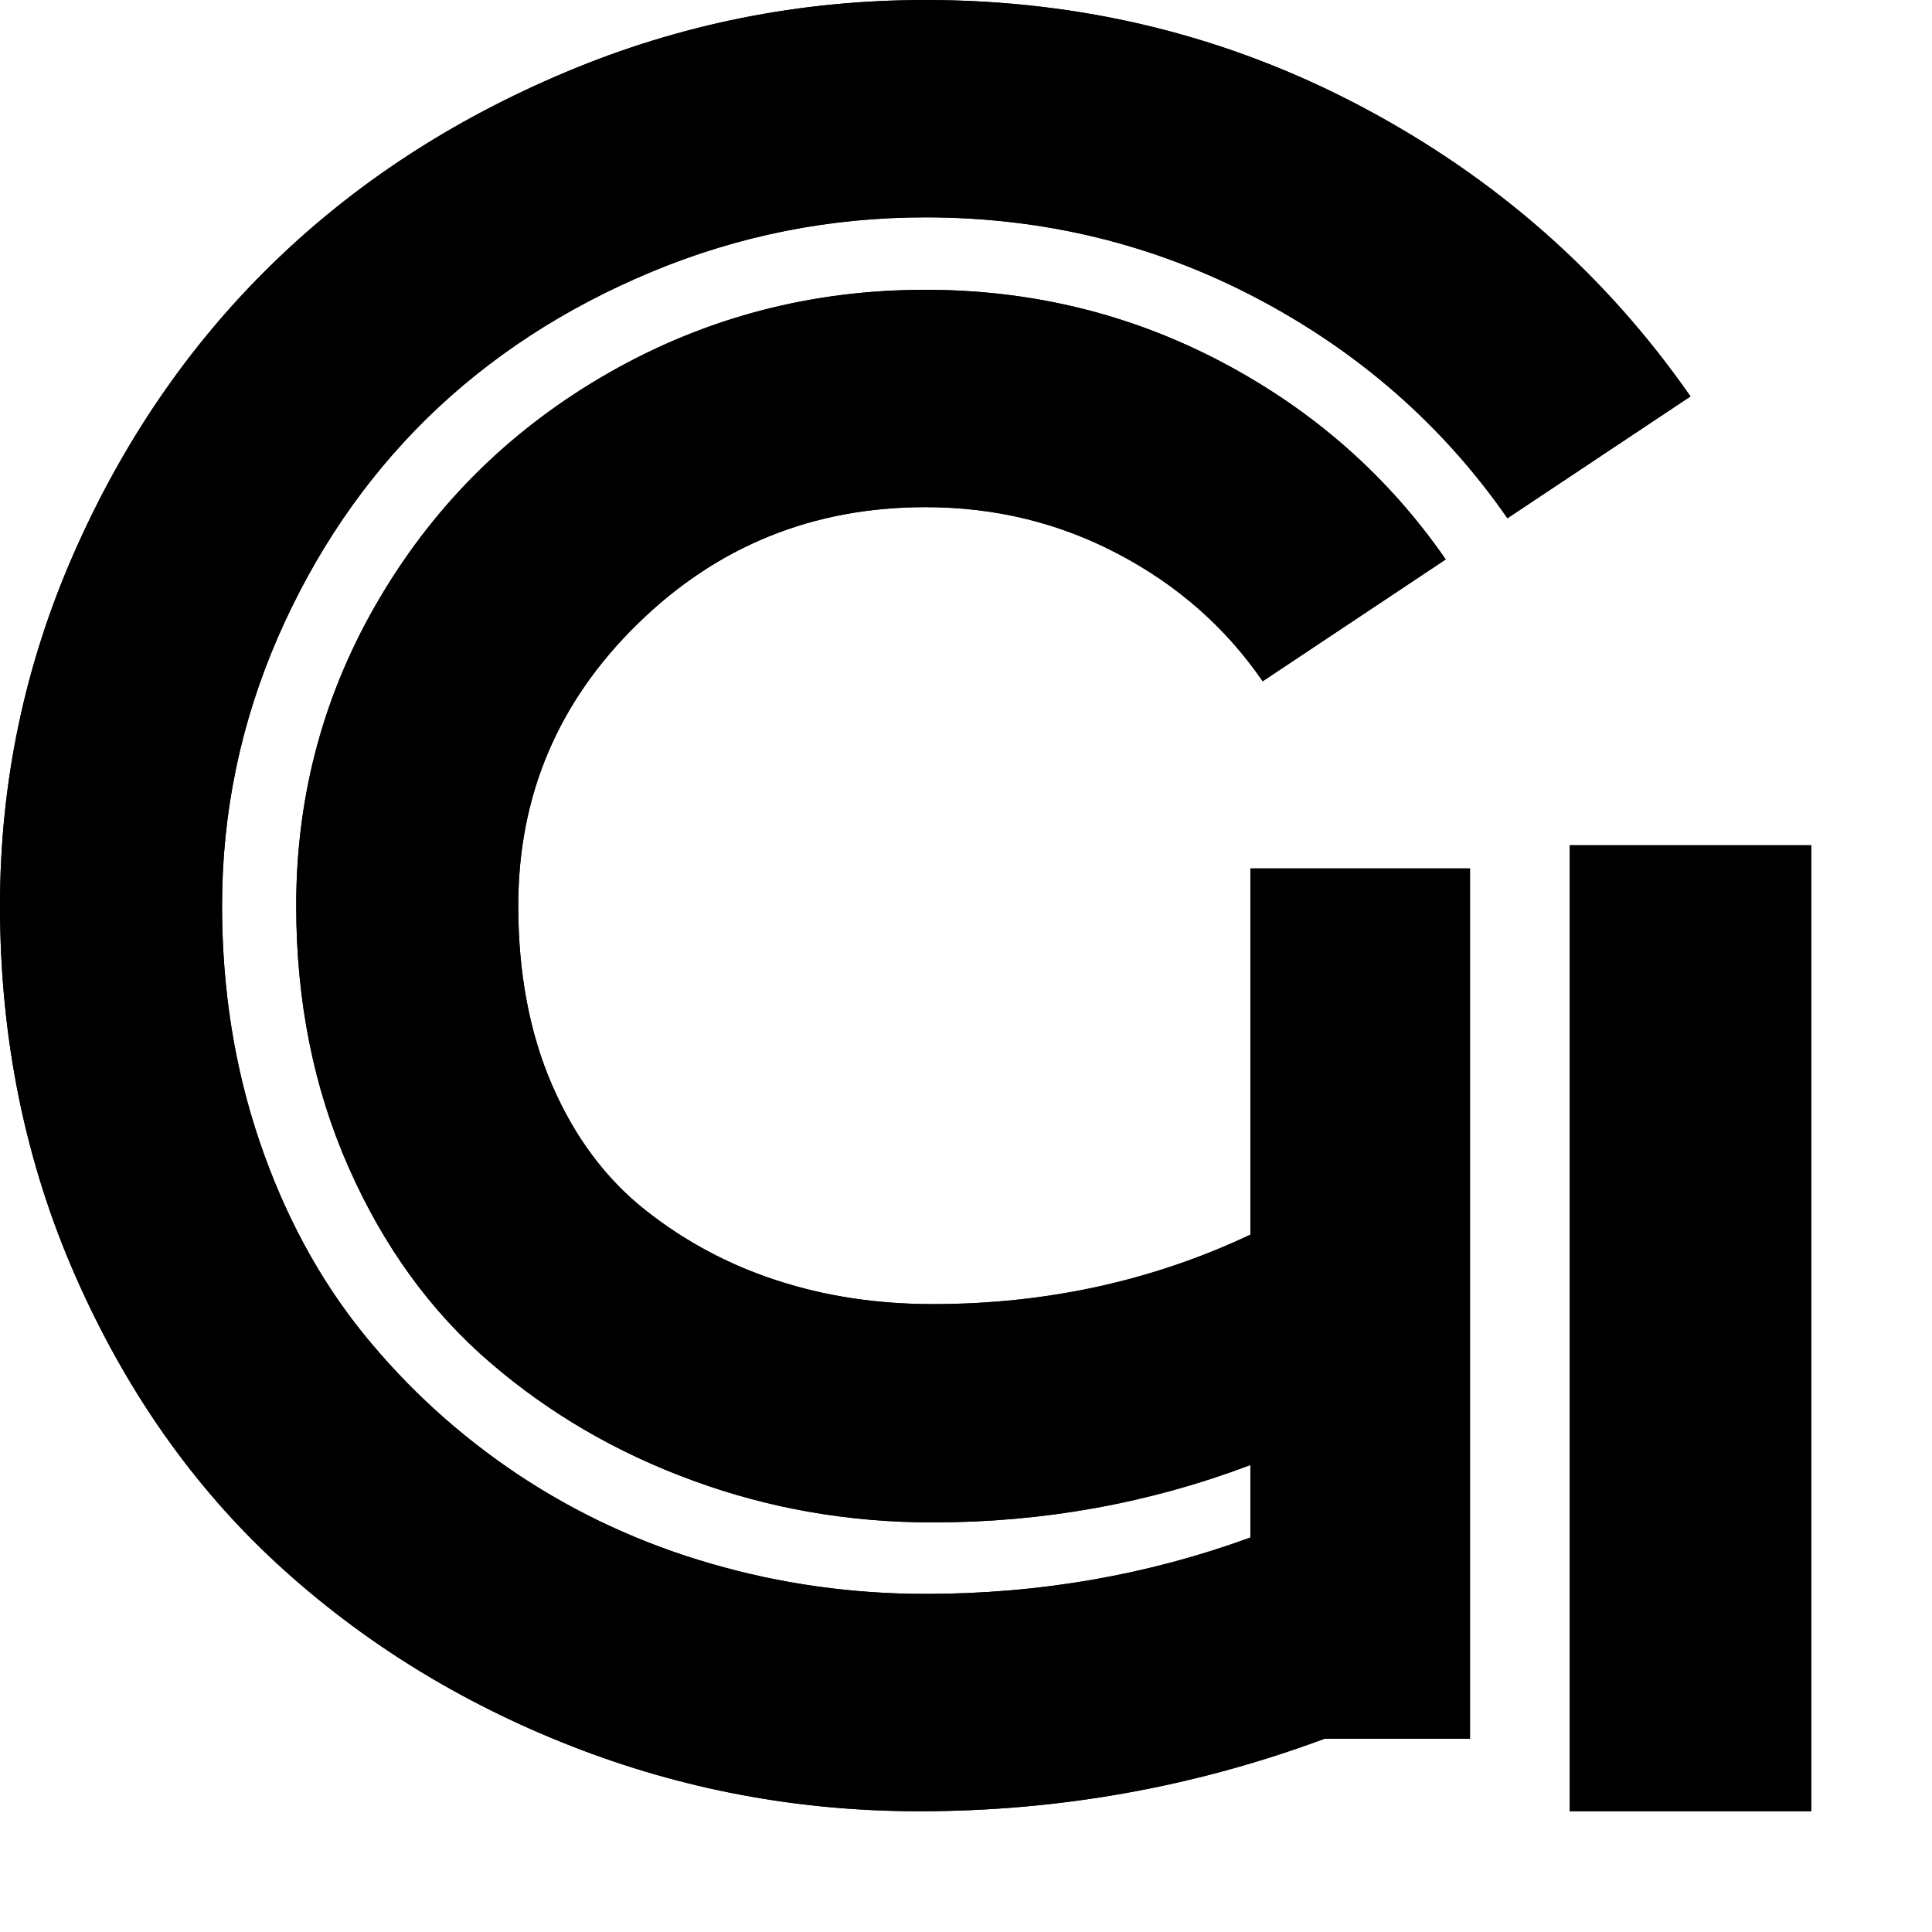
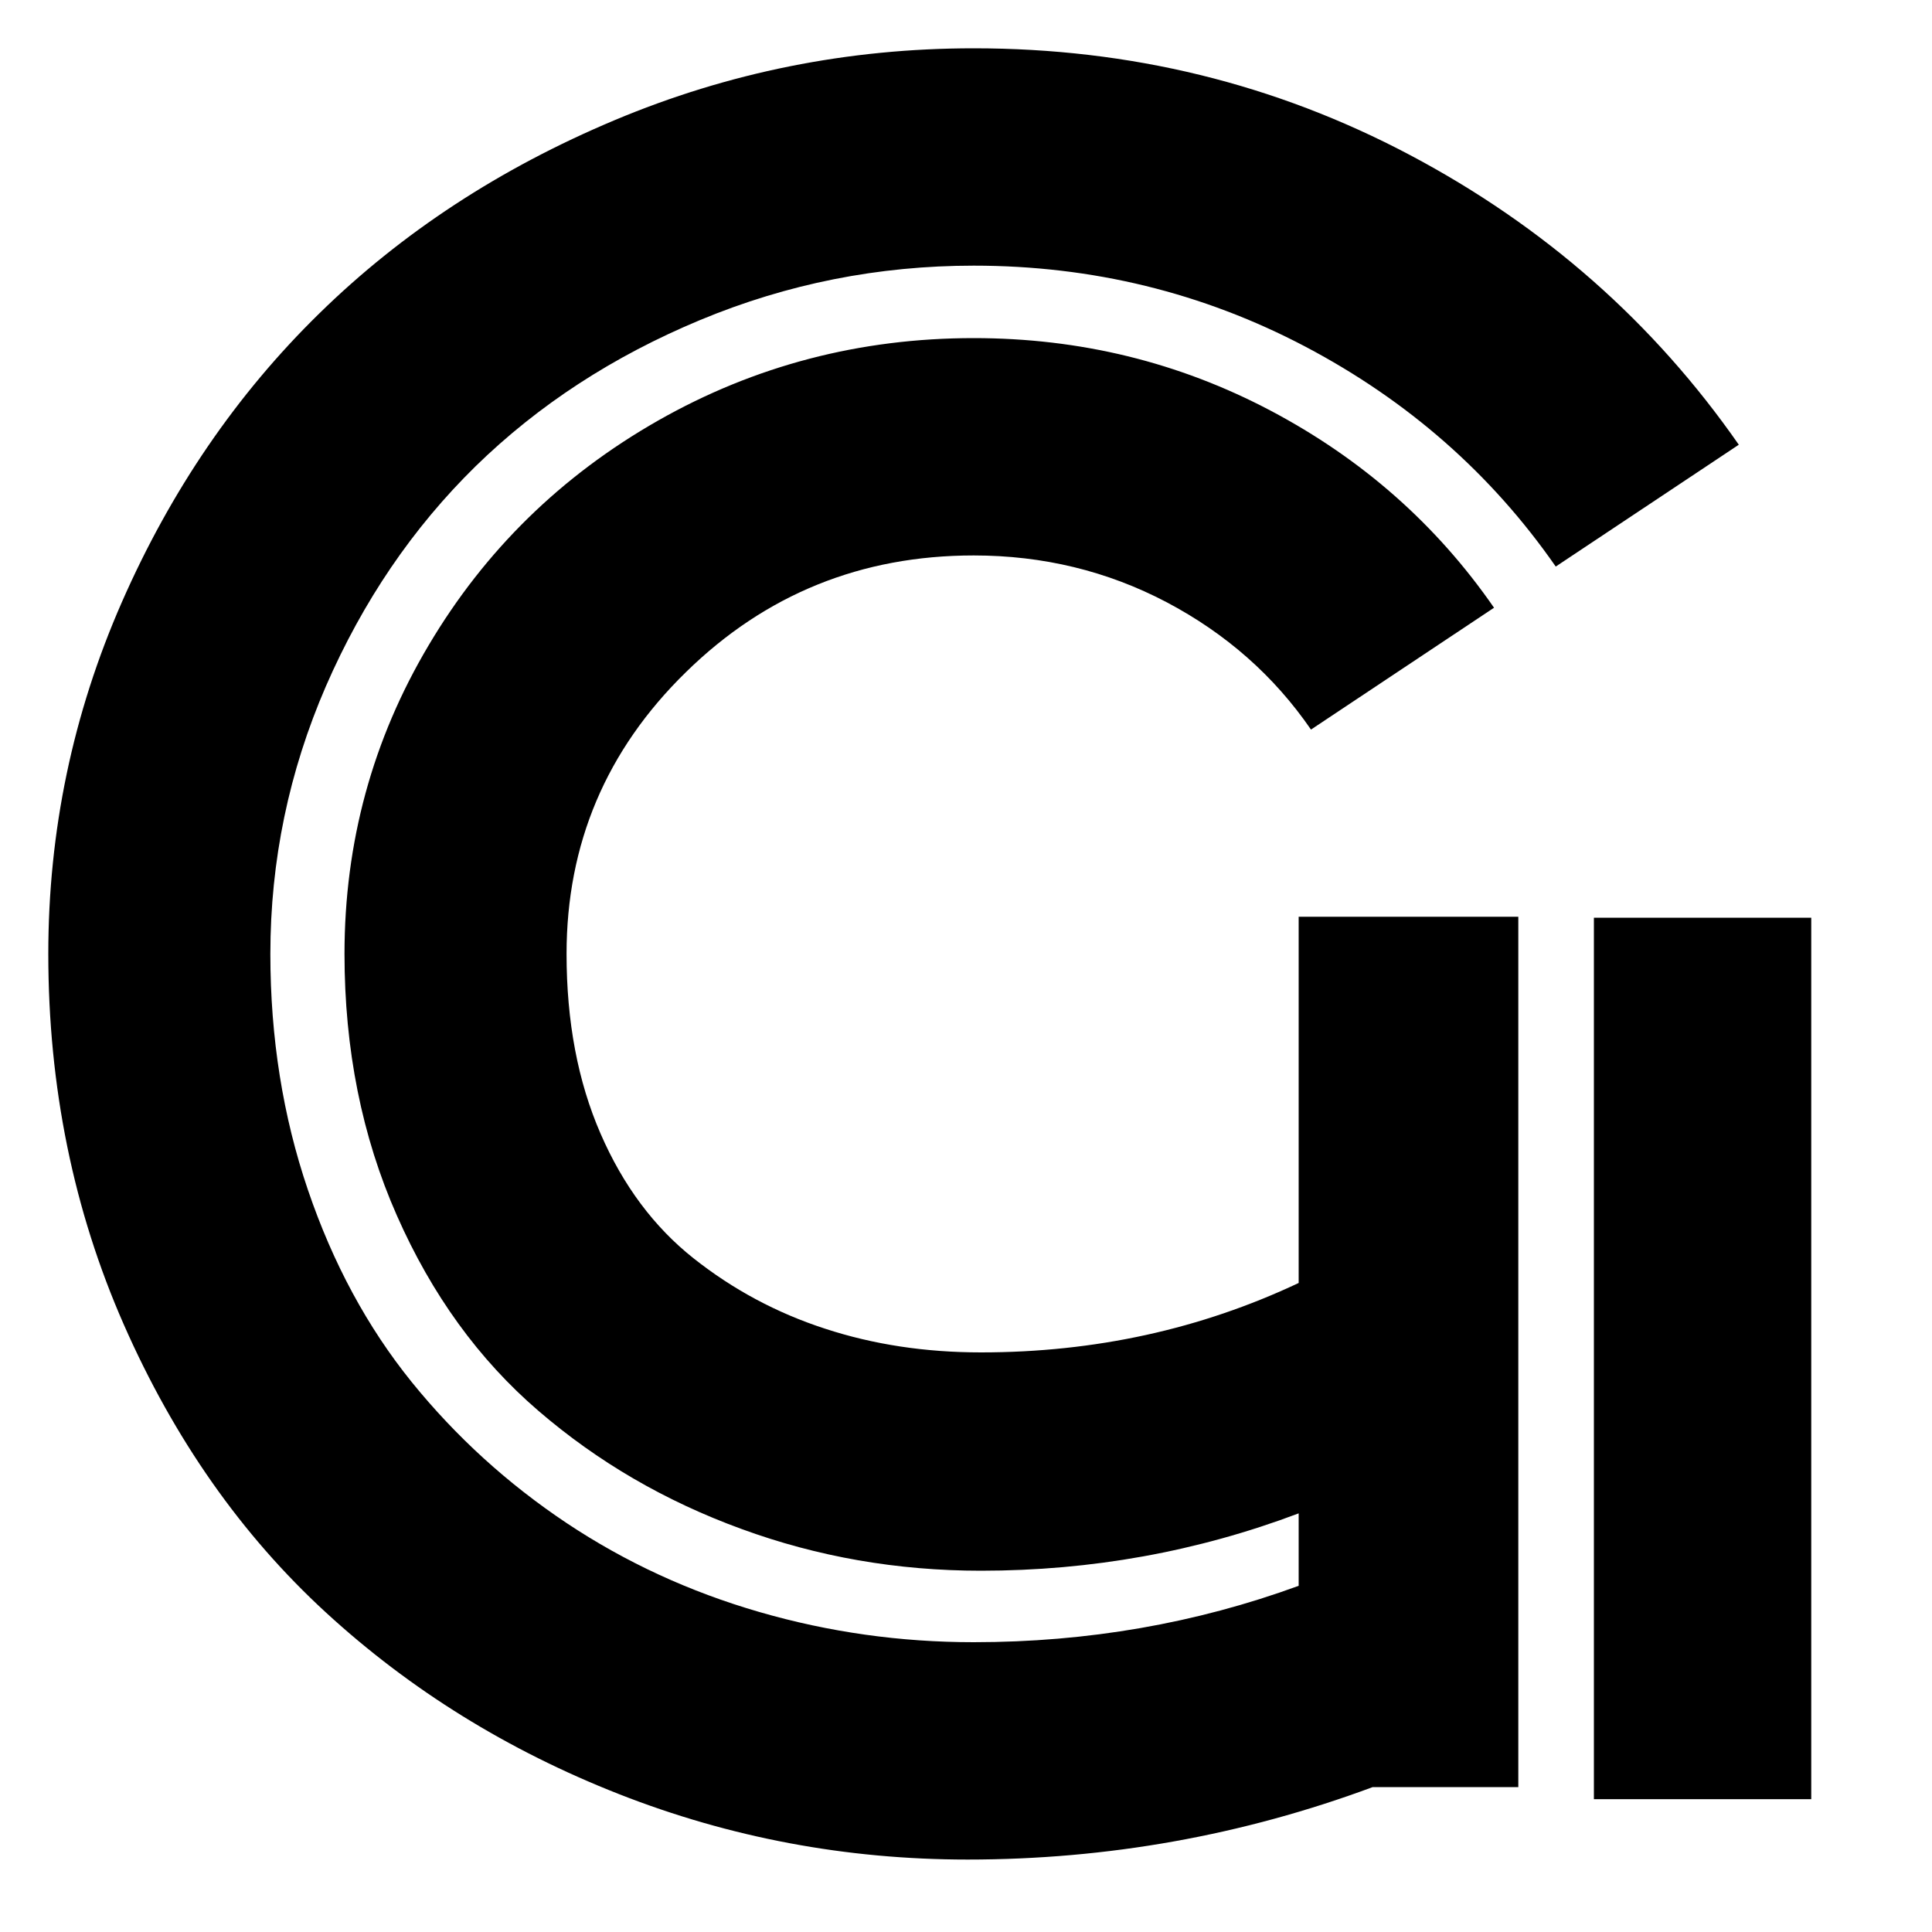
- <svg xmlns="http://www.w3.org/2000/svg" xmlns:xlink="http://www.w3.org/1999/xlink" width="16px" height="16px" viewBox="0 0 16 16" version="1.1">
-   <defs>
-     <path d="M7.664,0 C8.959,0 10.162,0.294 11.275,0.883 C12.388,1.472 13.296,2.272 14,3.283 L14,3.283 L12.484,4.292 C11.951,3.525 11.259,2.918 10.411,2.471 C9.562,2.024 8.646,1.8 7.664,1.8 C6.875,1.8 6.12,1.95 5.399,2.25 C4.678,2.55 4.058,2.954 3.538,3.462 C3.019,3.971 2.606,4.578 2.299,5.283 C1.993,5.989 1.839,6.728 1.839,7.5 C1.839,8.194 1.943,8.846 2.15,9.454 C2.357,10.062 2.644,10.593 3.01,11.046 C3.377,11.499 3.804,11.887 4.292,12.213 C4.78,12.537 5.312,12.783 5.889,12.95 C6.465,13.117 7.057,13.2 7.664,13.2 C8.607,13.2 9.504,13.044 10.355,12.733 L10.355,12.733 L10.355,12.133 C9.515,12.45 8.638,12.608 7.724,12.608 C7.031,12.608 6.37,12.493 5.74,12.262 C5.109,12.032 4.549,11.706 4.058,11.283 C3.567,10.861 3.176,10.322 2.887,9.667 C2.597,9.011 2.453,8.289 2.453,7.5 C2.453,6.578 2.685,5.725 3.151,4.942 C3.616,4.158 4.249,3.539 5.05,3.083 C5.85,2.628 6.722,2.4 7.664,2.4 C8.544,2.4 9.363,2.6 10.121,3 C10.879,3.4 11.496,3.944 11.973,4.633 L11.973,4.633 L10.457,5.642 C10.151,5.197 9.752,4.846 9.261,4.588 C8.77,4.329 8.238,4.2 7.664,4.2 C6.733,4.2 5.938,4.522 5.28,5.167 C4.621,5.811 4.292,6.589 4.292,7.5 C4.292,8.061 4.386,8.557 4.573,8.988 C4.76,9.418 5.017,9.762 5.344,10.021 C5.67,10.279 6.033,10.474 6.434,10.604 C6.834,10.735 7.264,10.8 7.724,10.8 C8.666,10.8 9.543,10.608 10.355,10.225 L10.355,10.225 L10.355,7.192 L12.174,7.192 L12.174,14.4 L10.968,14.4 C9.89,14.8 8.771,15 7.613,15 C6.608,15 5.646,14.819 4.726,14.458 C3.807,14.097 2.998,13.596 2.299,12.954 C1.601,12.312 1.043,11.518 0.626,10.571 C0.209,9.624 0,8.6 0,7.5 C0,6.483 0.203,5.513 0.609,4.588 C1.015,3.663 1.56,2.865 2.244,2.196 C2.928,1.526 3.743,0.993 4.688,0.596 C5.633,0.199 6.625,0 7.664,0 Z M15,7 L15,15 L13,15 L13,7 L15,7 Z" id="path-1" />
-   </defs>
+ <svg xmlns="http://www.w3.org/2000/svg" width="16px" height="16px" viewBox="0 0 16 16" version="1.1">
  <g id="Logo" stroke="none" stroke-width="1" fill="none" fill-rule="evenodd">
    <g id="favicion-apple" fill="#000000" fill-rule="nonzero">
-       <g id="G">
-         <use fill-opacity="0.884" xlink:href="#path-1" />
-         <use xlink:href="#path-1" />
-       </g>
+       <path d="M8.064,0.4 C9.359,0.4 10.562,0.694 11.675,1.283 C12.788,1.872 13.696,2.672 14.4,3.683 L14.4,3.683 L12.884,4.692 C12.351,3.925 11.659,3.318 10.811,2.871 C9.962,2.424 9.046,2.2 8.064,2.2 C7.275,2.2 6.52,2.35 5.799,2.65 C5.078,2.95 4.458,3.354 3.938,3.862 C3.419,4.371 3.006,4.978 2.699,5.683 C2.393,6.389 2.239,7.128 2.239,7.9 C2.239,8.594 2.343,9.246 2.55,9.854 C2.757,10.463 3.044,10.993 3.41,11.446 C3.777,11.899 4.204,12.287 4.692,12.613 C5.18,12.938 5.712,13.183 6.289,13.35 C6.865,13.517 7.457,13.6 8.064,13.6 C9.007,13.6 9.904,13.444 10.755,13.133 L10.755,13.133 L10.755,12.533 C9.915,12.85 9.038,13.008 8.124,13.008 C7.431,13.008 6.77,12.893 6.14,12.662 C5.509,12.432 4.949,12.106 4.458,11.683 C3.967,11.261 3.576,10.722 3.287,10.067 C2.997,9.411 2.853,8.689 2.853,7.9 C2.853,6.978 3.085,6.125 3.551,5.342 C4.016,4.558 4.649,3.939 5.45,3.483 C6.25,3.028 7.122,2.8 8.064,2.8 C8.944,2.8 9.763,3 10.521,3.4 C11.279,3.8 11.896,4.344 12.373,5.033 L12.373,5.033 L10.857,6.042 C10.551,5.597 10.152,5.246 9.661,4.987 C9.17,4.729 8.638,4.6 8.064,4.6 C7.133,4.6 6.338,4.922 5.68,5.567 C5.021,6.211 4.692,6.989 4.692,7.9 C4.692,8.461 4.786,8.957 4.973,9.387 C5.16,9.818 5.417,10.162 5.744,10.421 C6.07,10.679 6.433,10.874 6.834,11.004 C7.234,11.135 7.664,11.2 8.124,11.2 C9.066,11.2 9.943,11.008 10.755,10.625 L10.755,10.625 L10.755,7.592 L12.574,7.592 L12.574,14.8 L11.368,14.8 C10.29,15.2 9.171,15.4 8.013,15.4 C7.008,15.4 6.046,15.219 5.126,14.858 C4.207,14.497 3.398,13.996 2.699,13.354 C2.001,12.713 1.443,11.918 1.026,10.971 C0.609,10.024 0.4,9 0.4,7.9 C0.4,6.883 0.603,5.912 1.009,4.987 C1.415,4.062 1.96,3.265 2.644,2.596 C3.328,1.926 4.143,1.393 5.088,0.996 C6.033,0.599 7.025,0.4 8.064,0.4 Z M15,7.6 L15,14.9 L13.2,14.9 L13.2,7.6 L15,7.6 Z" id="G" />
    </g>
  </g>
</svg>
